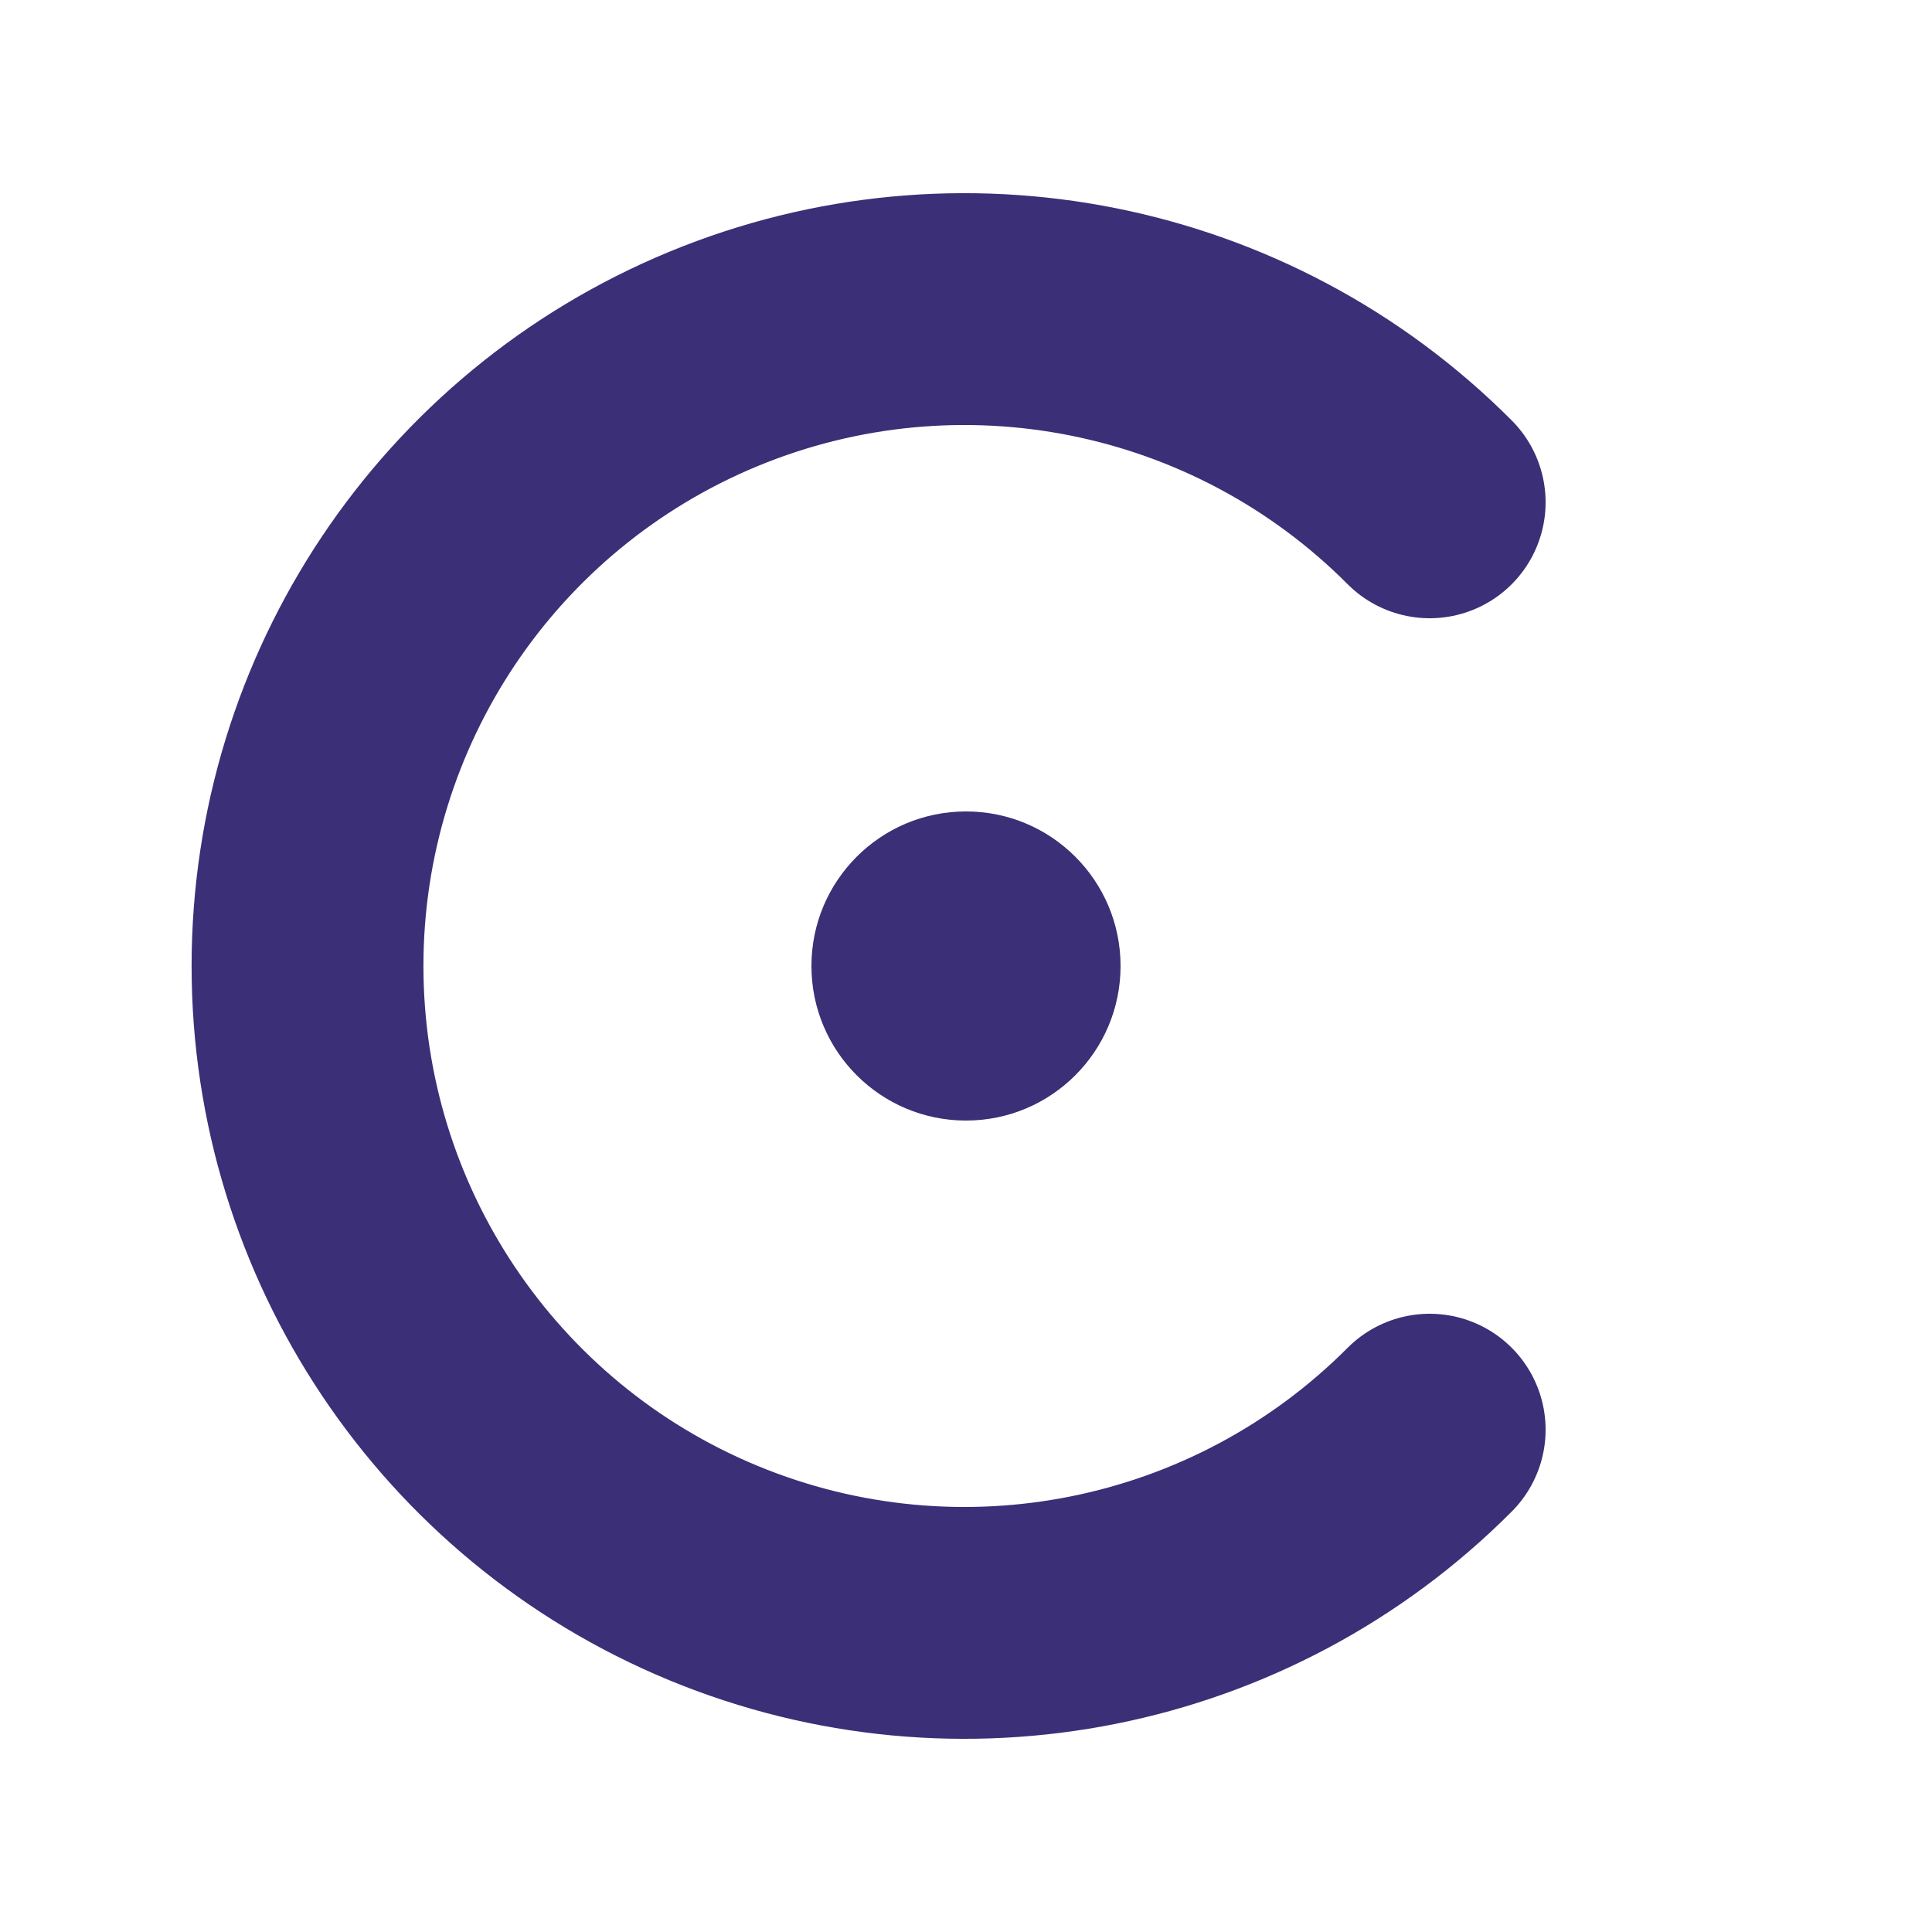
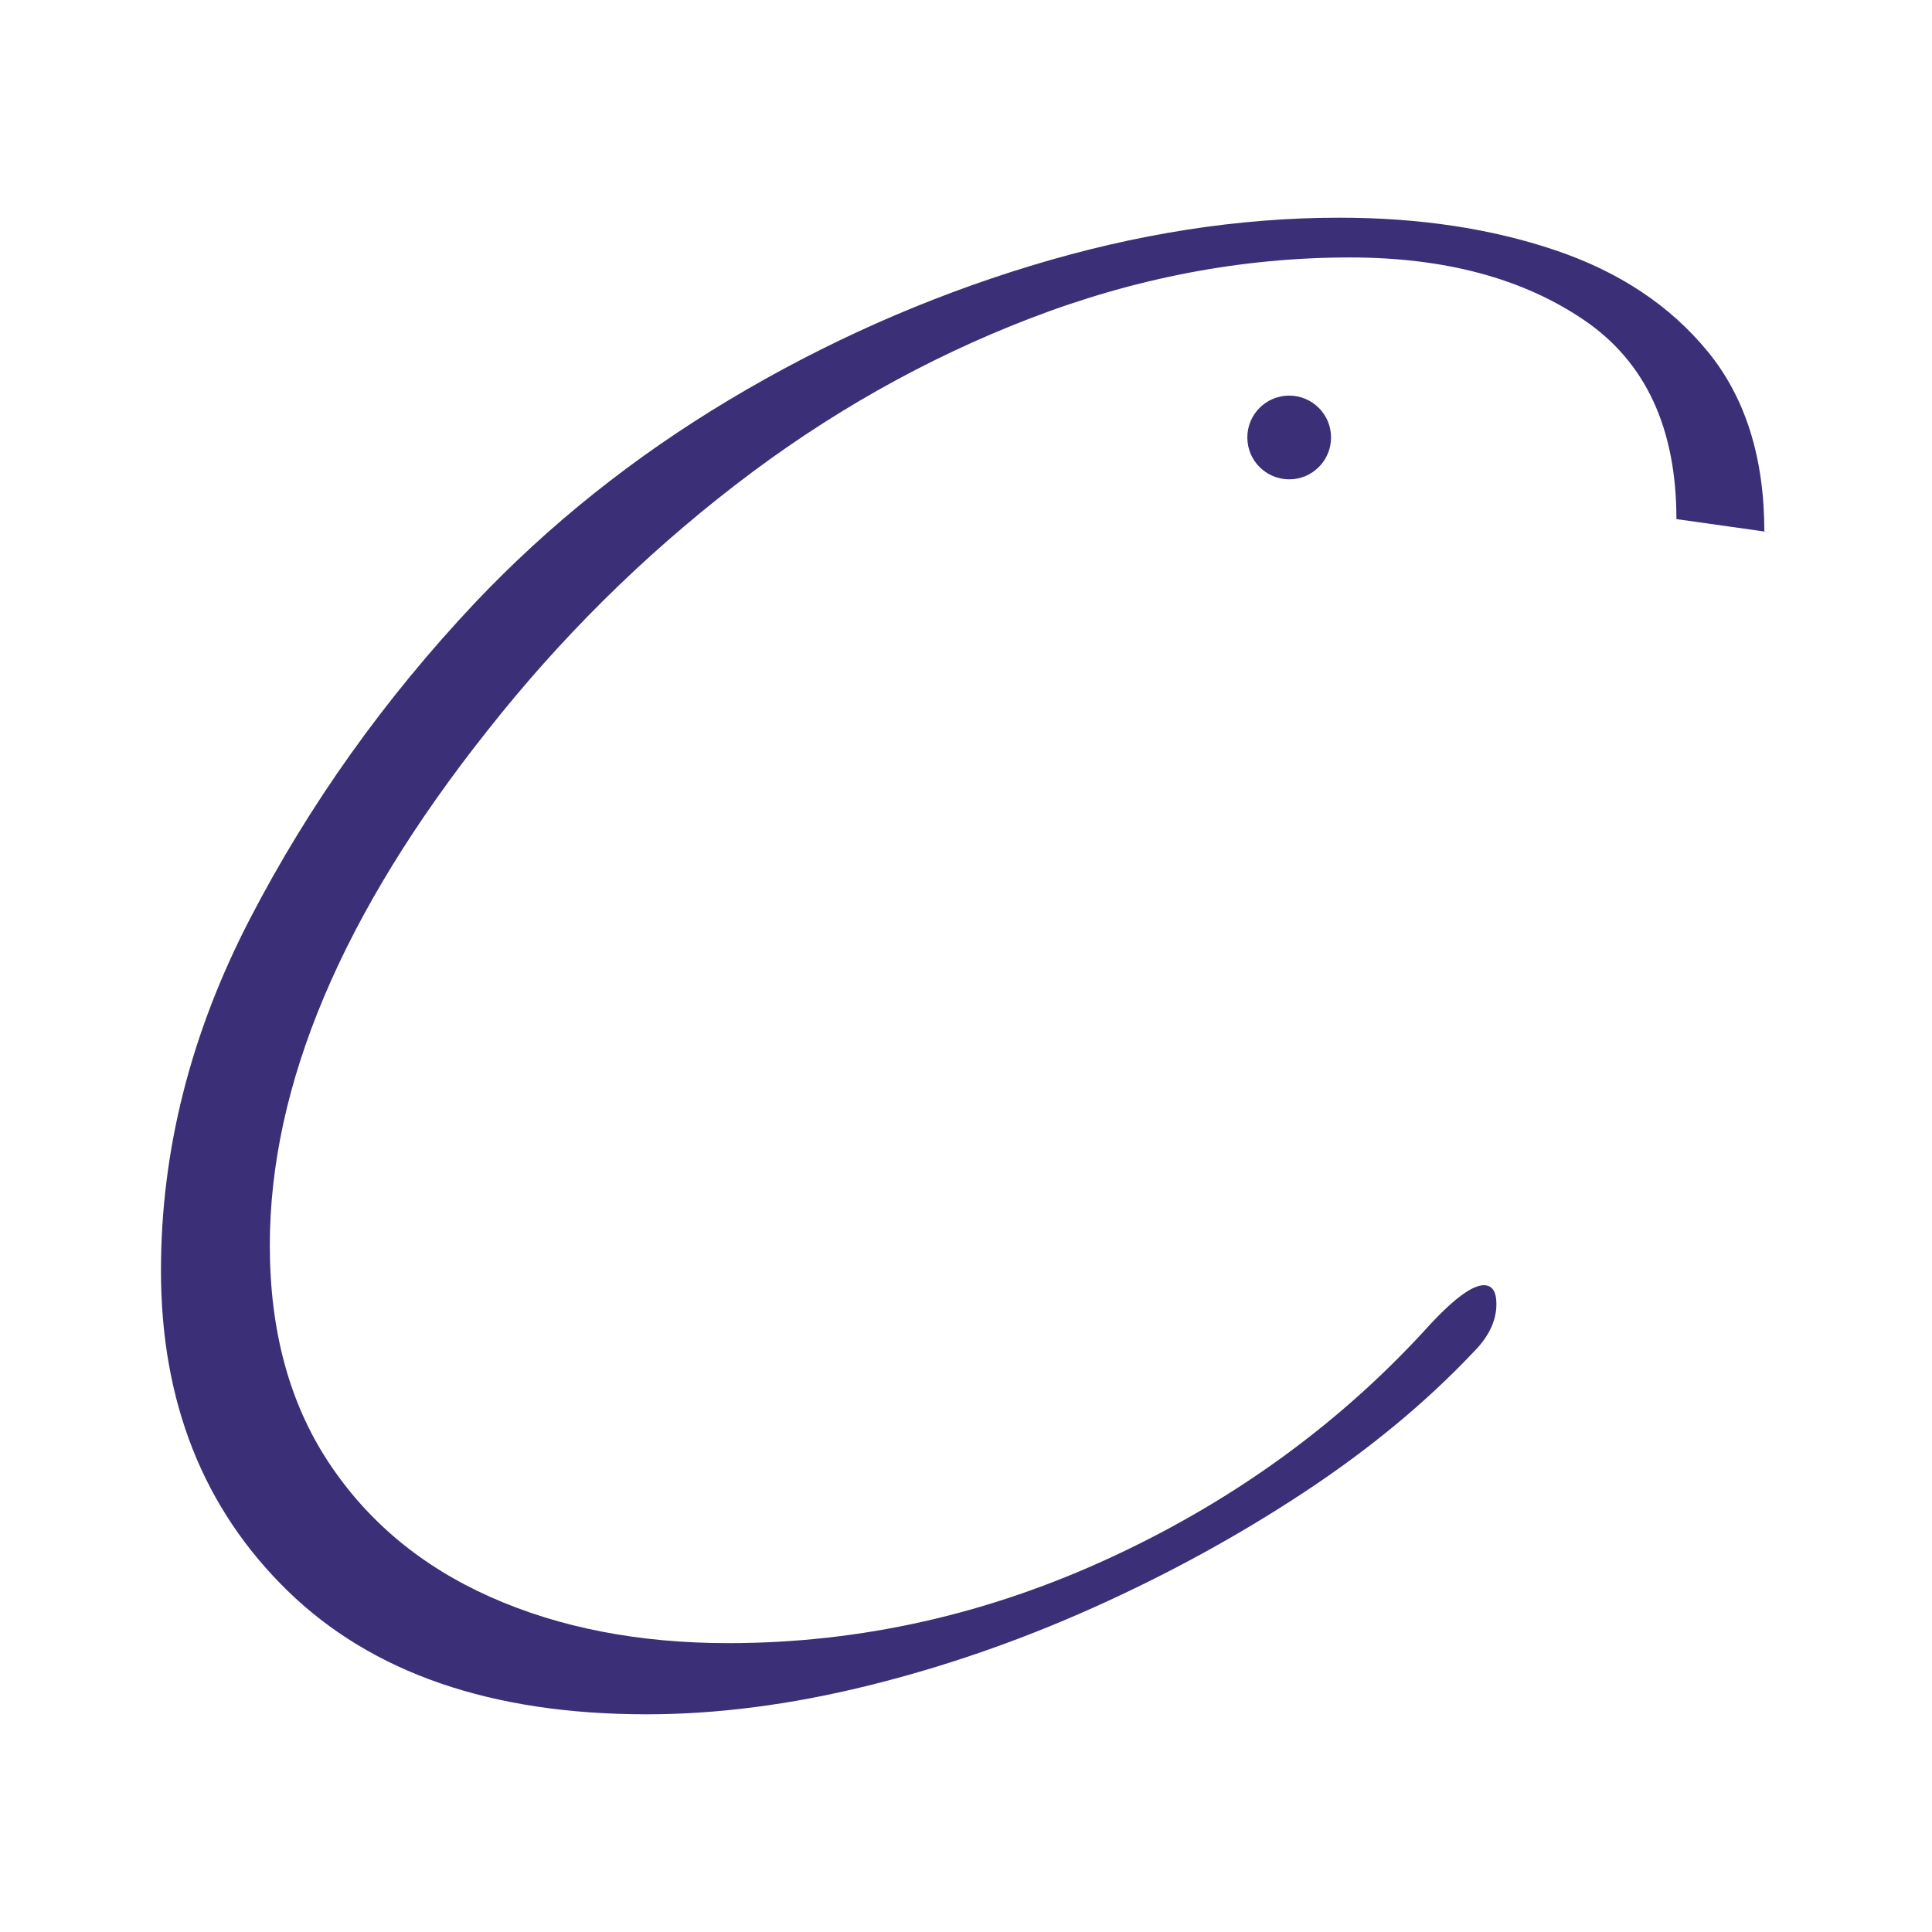
- <svg xmlns="http://www.w3.org/2000/svg" viewBox="0 0 100 100" width="120" height="120" role="img" aria-label="Canticle" style="color:#3B2F77">
-   <path d="M74 26 A34 34 0 1 0 74 74" fill="none" stroke="currentColor" stroke-width="12" stroke-linecap="round" />
-   <circle cx="50" cy="50" r="8" fill="currentColor" />
+ <svg xmlns="http://www.w3.org/2000/svg" viewBox="-45.9 71.0 923.0 923.0" role="img" aria-label="Canticle">
+   <style>svg{color:#3B2F77}@media(prefers-color-scheme:dark){svg{color:#B3A4E6}}</style>
+   <path d="M263.0 890.0Q152.0 890.0 91.5 831.0Q31.0 772.0 31.0 678.0Q31.0 592.0 73.5 510.0Q116.0 428.0 181.0 359.0Q234.0 303.0 302.5 262.0Q371.0 221.0 446.5 198.0Q522.0 175.0 594.0 175.0Q651.0 175.0 697.0 190.5Q743.0 206.0 770.0 239.0Q797.0 272.0 797.0 325.0Q812.0 327.0 755.0 319.0Q755.0 254.0 711.0 224.0Q667.0 194.0 599.0 194.0Q522.0 194.0 446.5 223.0Q371.0 252.0 305.0 303.0Q239.0 354.0 187.0 420.0Q83.0 551.0 83.0 666.0Q83.0 727.0 111.0 769.5Q139.0 812.0 188.5 834.0Q238.0 856.0 302.0 856.0Q397.0 856.0 486.0 814.5Q575.0 773.0 638.0 703.0Q655.0 685.0 663.0 685.0Q669.0 685.0 669.0 694.0Q669.0 706.0 658.0 717.0Q624.0 753.0 577.0 784.0Q530.0 815.0 476.5 839.0Q423.0 863.0 368.0 876.5Q313.0 890.0 263.0 890.0Z" fill="currentColor" />
+   <circle cx="570" cy="280.0" r="20" fill="currentColor" />
</svg>
